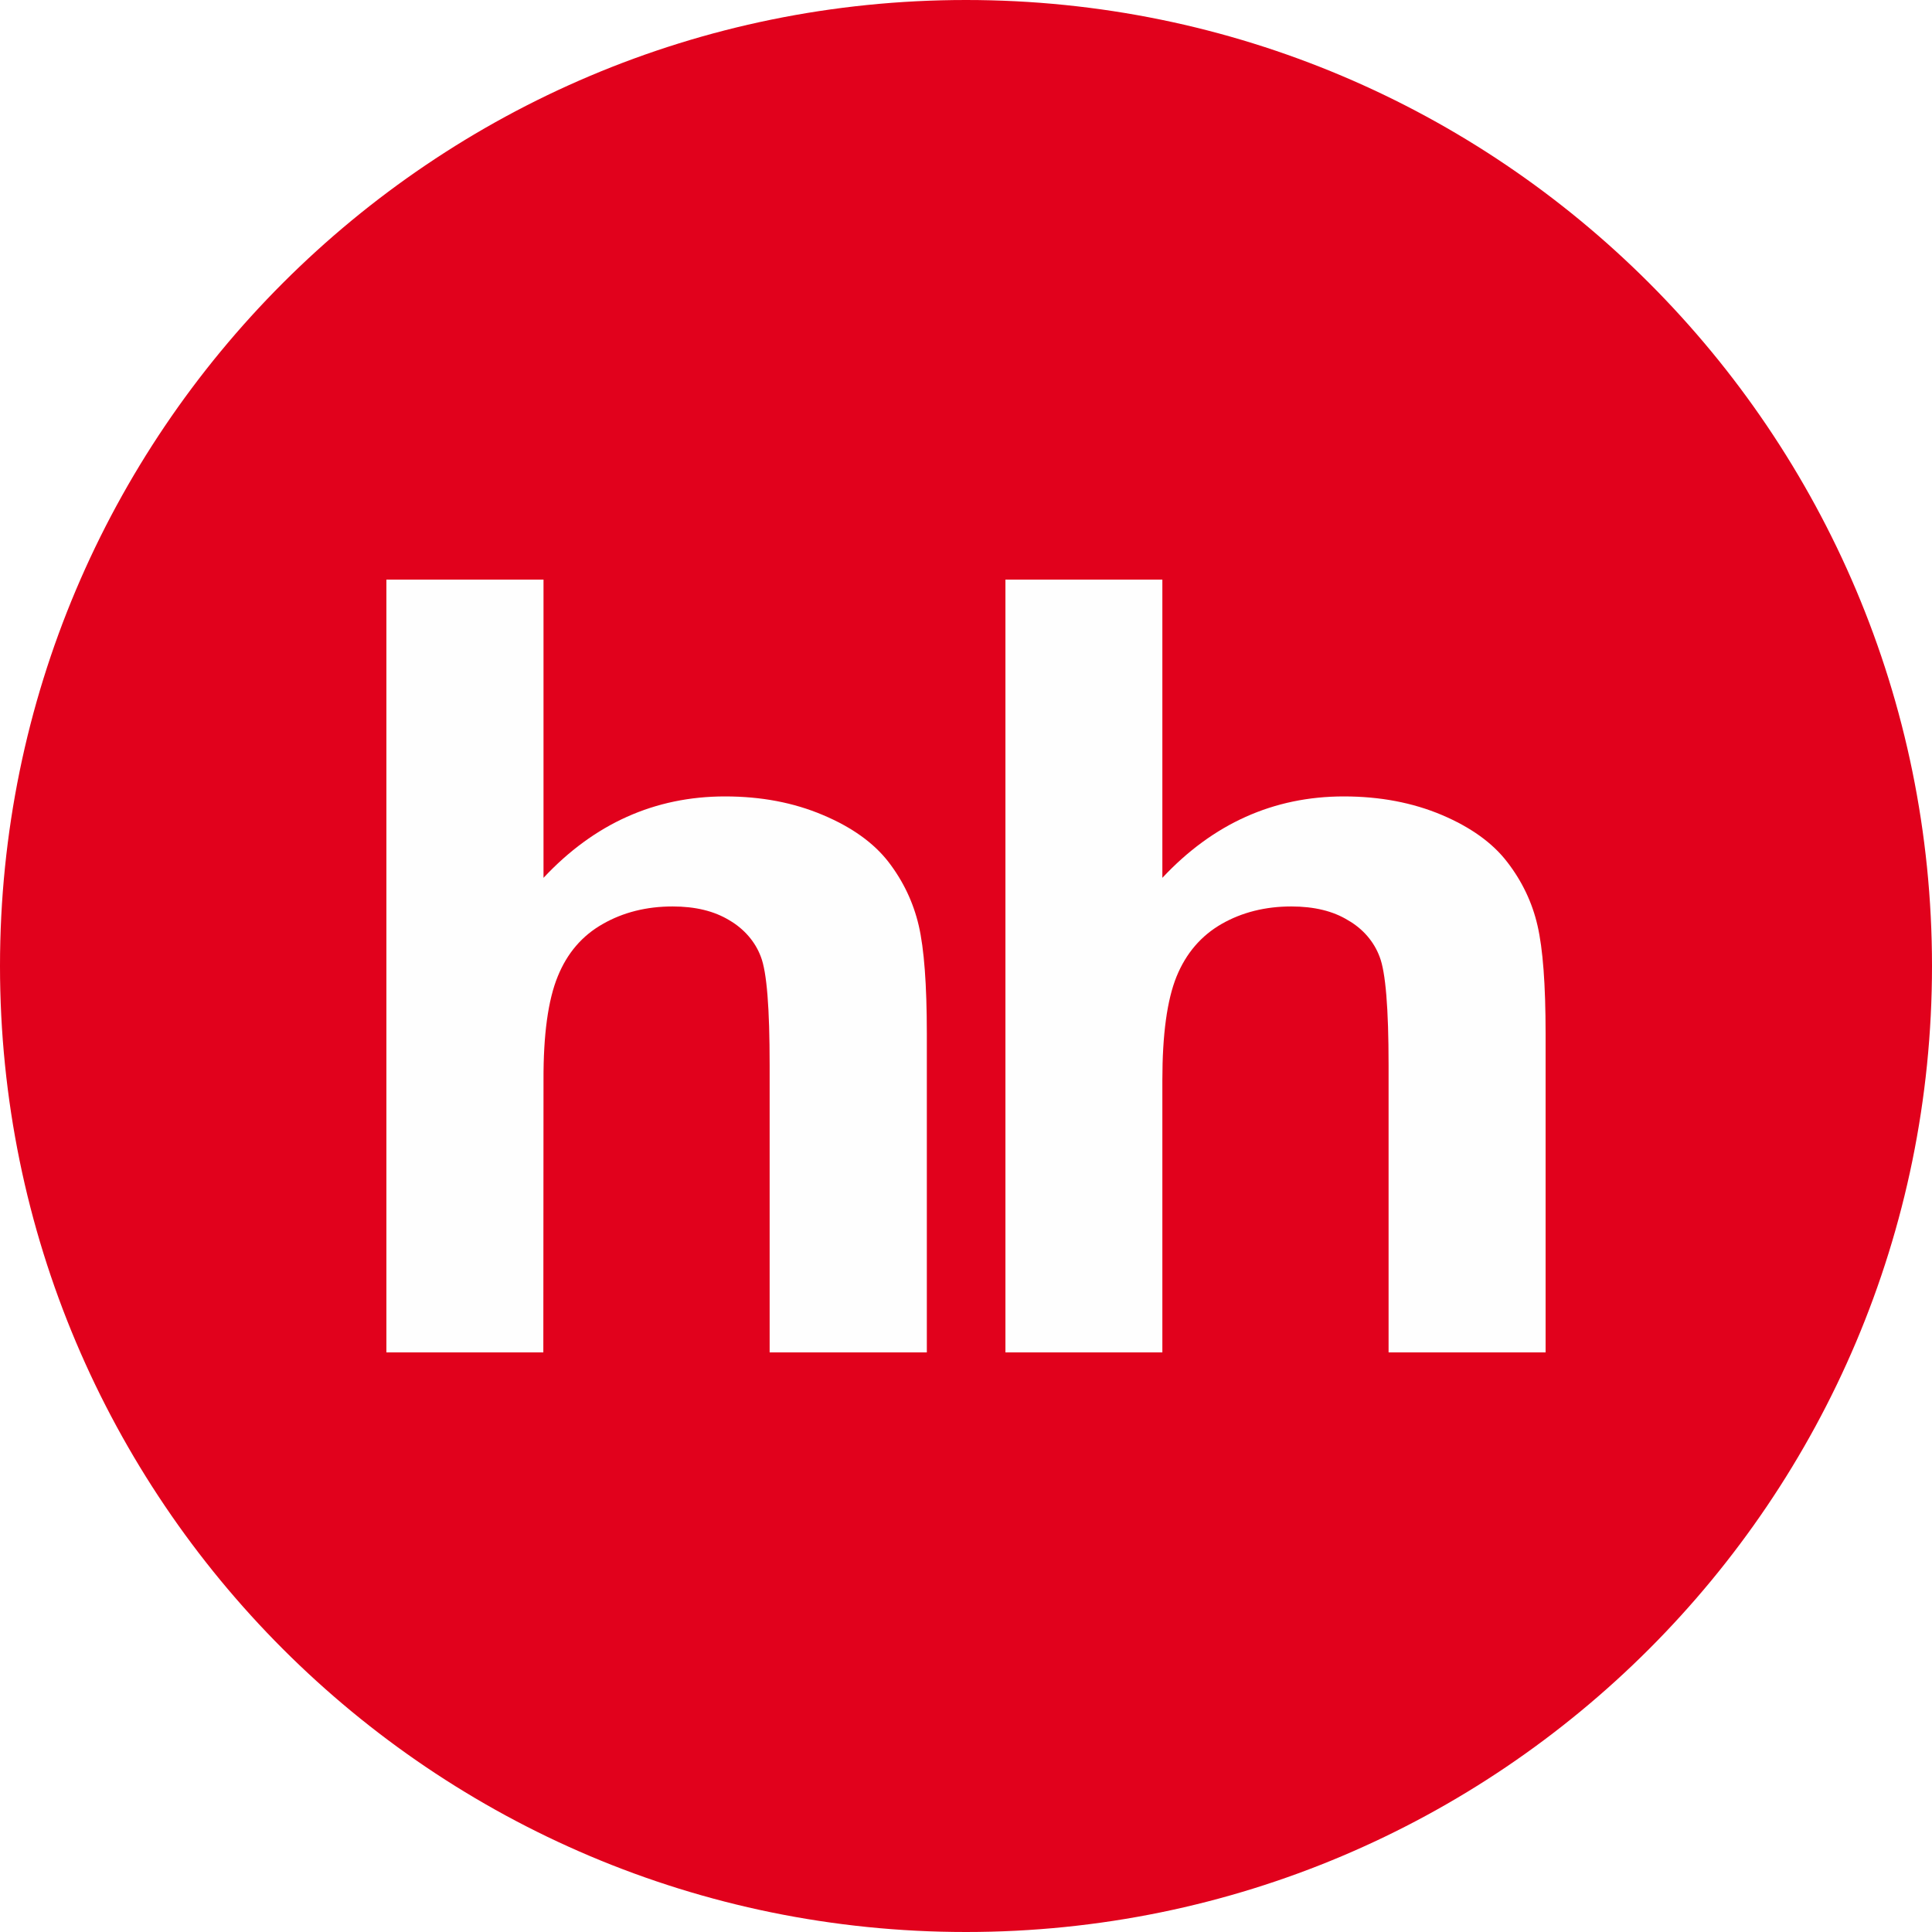
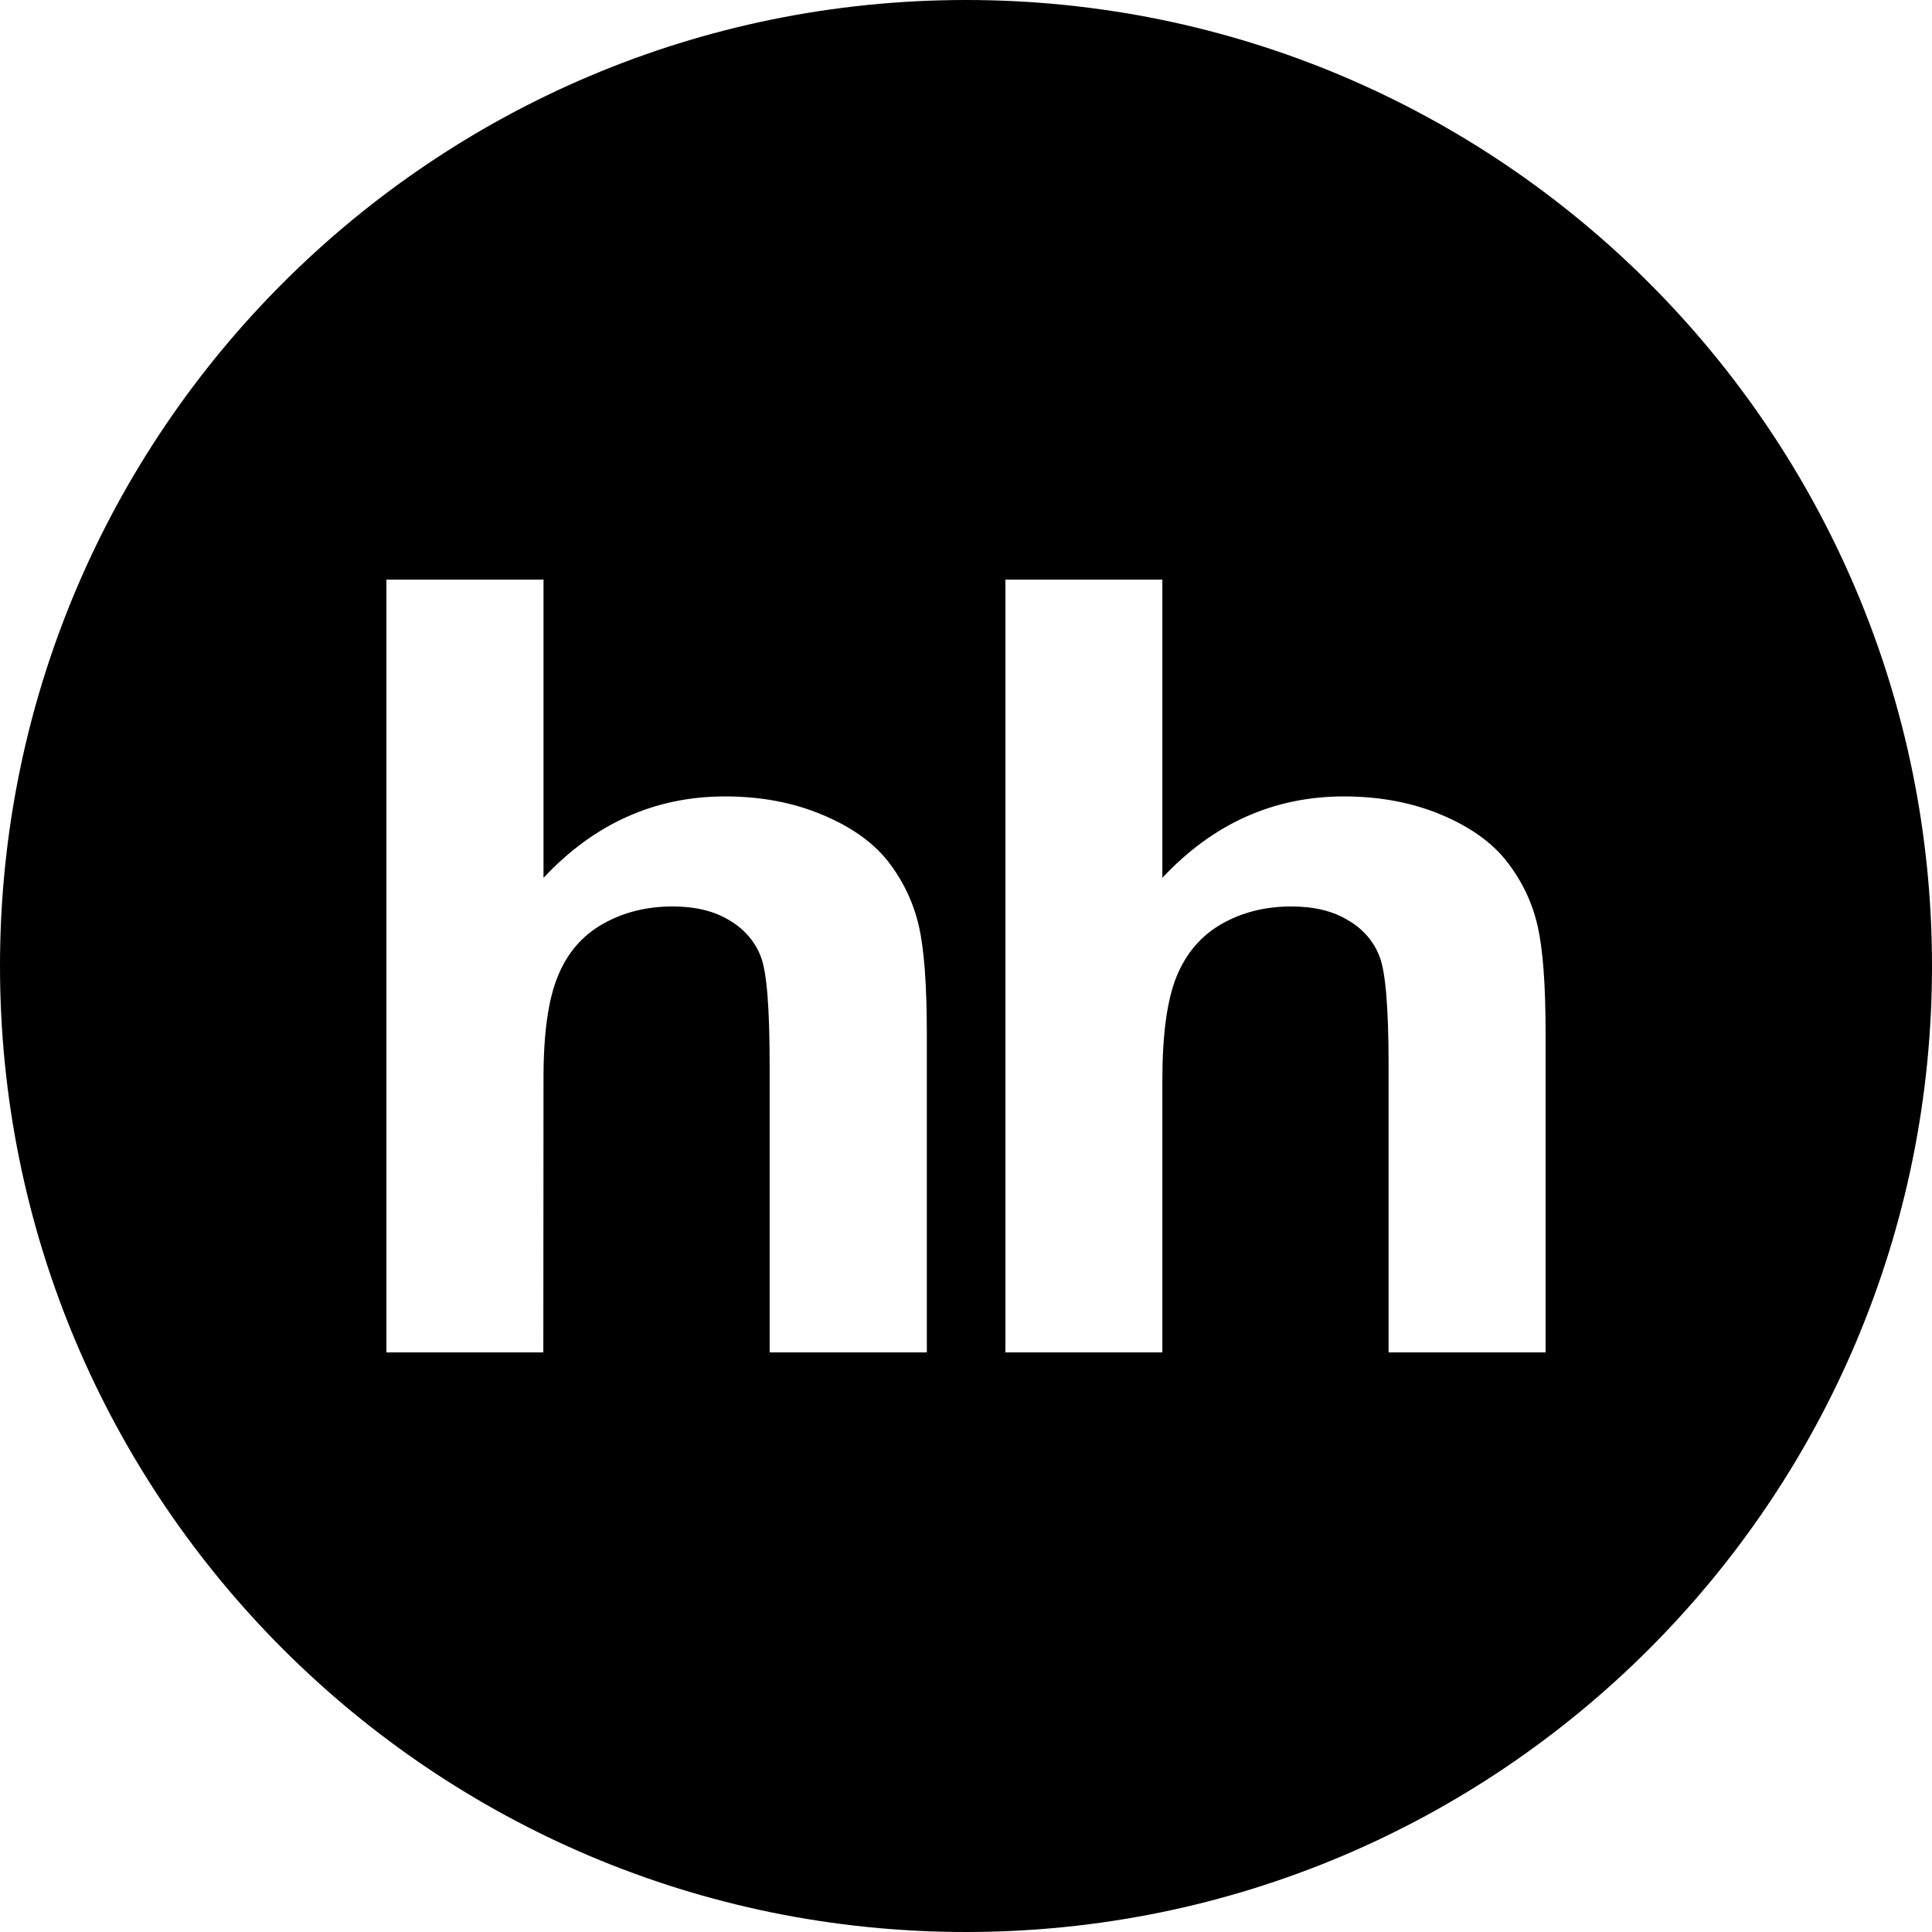
- <svg xmlns="http://www.w3.org/2000/svg" width="100%" height="100%" viewBox="0 0 22 22" fill="none">
-   <path d="M11 22C17.075 22 22 17.075 22 11C22 4.925 17.075 0 11 0C4.925 0 0 4.925 0 11C0 17.075 4.925 22 11 22Z" fill="#E1011C" />
-   <path d="M6.189 6.6V9.996C6.765 9.38 7.456 9.069 8.256 9.069C8.669 9.069 9.038 9.14 9.369 9.28C9.702 9.42 9.95 9.599 10.118 9.816C10.286 10.035 10.4 10.275 10.462 10.54C10.523 10.803 10.554 11.213 10.554 11.769V15.4H8.764V12.129C8.764 11.48 8.732 11.069 8.664 10.895C8.6 10.723 8.473 10.577 8.305 10.479C8.132 10.374 7.918 10.322 7.659 10.322C7.362 10.322 7.096 10.389 6.865 10.521C6.628 10.655 6.459 10.853 6.351 11.119C6.242 11.385 6.187 11.779 6.189 12.299L6.187 15.4H4.4V6.6H6.19M13.236 6.6V9.996C13.812 9.38 14.502 9.069 15.303 9.069C15.714 9.069 16.086 9.14 16.418 9.28C16.748 9.42 16.997 9.599 17.163 9.816C17.332 10.034 17.449 10.28 17.508 10.54C17.569 10.803 17.6 11.213 17.6 11.769V15.4H15.812V12.129C15.812 11.48 15.778 11.069 15.71 10.895C15.646 10.723 15.52 10.576 15.35 10.479C15.18 10.374 14.963 10.322 14.704 10.322C14.408 10.322 14.142 10.389 13.911 10.521C13.678 10.655 13.507 10.853 13.398 11.119C13.29 11.385 13.236 11.779 13.236 12.299V15.4H11.449V6.6H13.236Z" fill="#FEFEFE" />
+ <svg xmlns="http://www.w3.org/2000/svg" width="100%" height="100%" viewBox="0 0 22 22" fill="currentColor">
+   <path fill-rule="evenodd" clip-rule="evenodd" d="M22 11C22 17.075 17.075 22 11 22C4.925 22 0 17.075 0 11C0 4.925 4.925 0 11 0C17.075 0 22 4.925 22 11ZM6.189 9.996V6.6H4.4V15.4H6.187L6.189 12.299C6.187 11.779 6.242 11.385 6.351 11.119C6.459 10.853 6.628 10.655 6.865 10.521C7.096 10.389 7.362 10.322 7.659 10.322C7.918 10.322 8.132 10.374 8.305 10.479C8.473 10.577 8.6 10.723 8.664 10.895C8.732 11.069 8.764 11.48 8.764 12.129V15.4H10.554V11.769C10.554 11.213 10.523 10.803 10.462 10.54C10.4 10.275 10.286 10.035 10.118 9.816C9.95 9.599 9.702 9.42 9.369 9.28C9.038 9.14 8.669 9.069 8.256 9.069C7.456 9.069 6.765 9.38 6.189 9.996ZM13.236 9.996V6.6H11.449V15.4H13.236V12.299C13.236 11.779 13.29 11.385 13.398 11.119C13.507 10.853 13.678 10.655 13.911 10.521C14.142 10.389 14.408 10.322 14.704 10.322C14.963 10.322 15.18 10.374 15.35 10.479C15.52 10.576 15.646 10.723 15.71 10.895C15.778 11.069 15.812 11.48 15.812 12.129V15.4H17.6V11.769C17.6 11.213 17.569 10.803 17.508 10.54C17.449 10.28 17.332 10.034 17.163 9.816C16.997 9.599 16.748 9.42 16.418 9.28C16.086 9.14 15.714 9.069 15.303 9.069C14.502 9.069 13.812 9.38 13.236 9.996Z" fill="currentColor" />
</svg>
